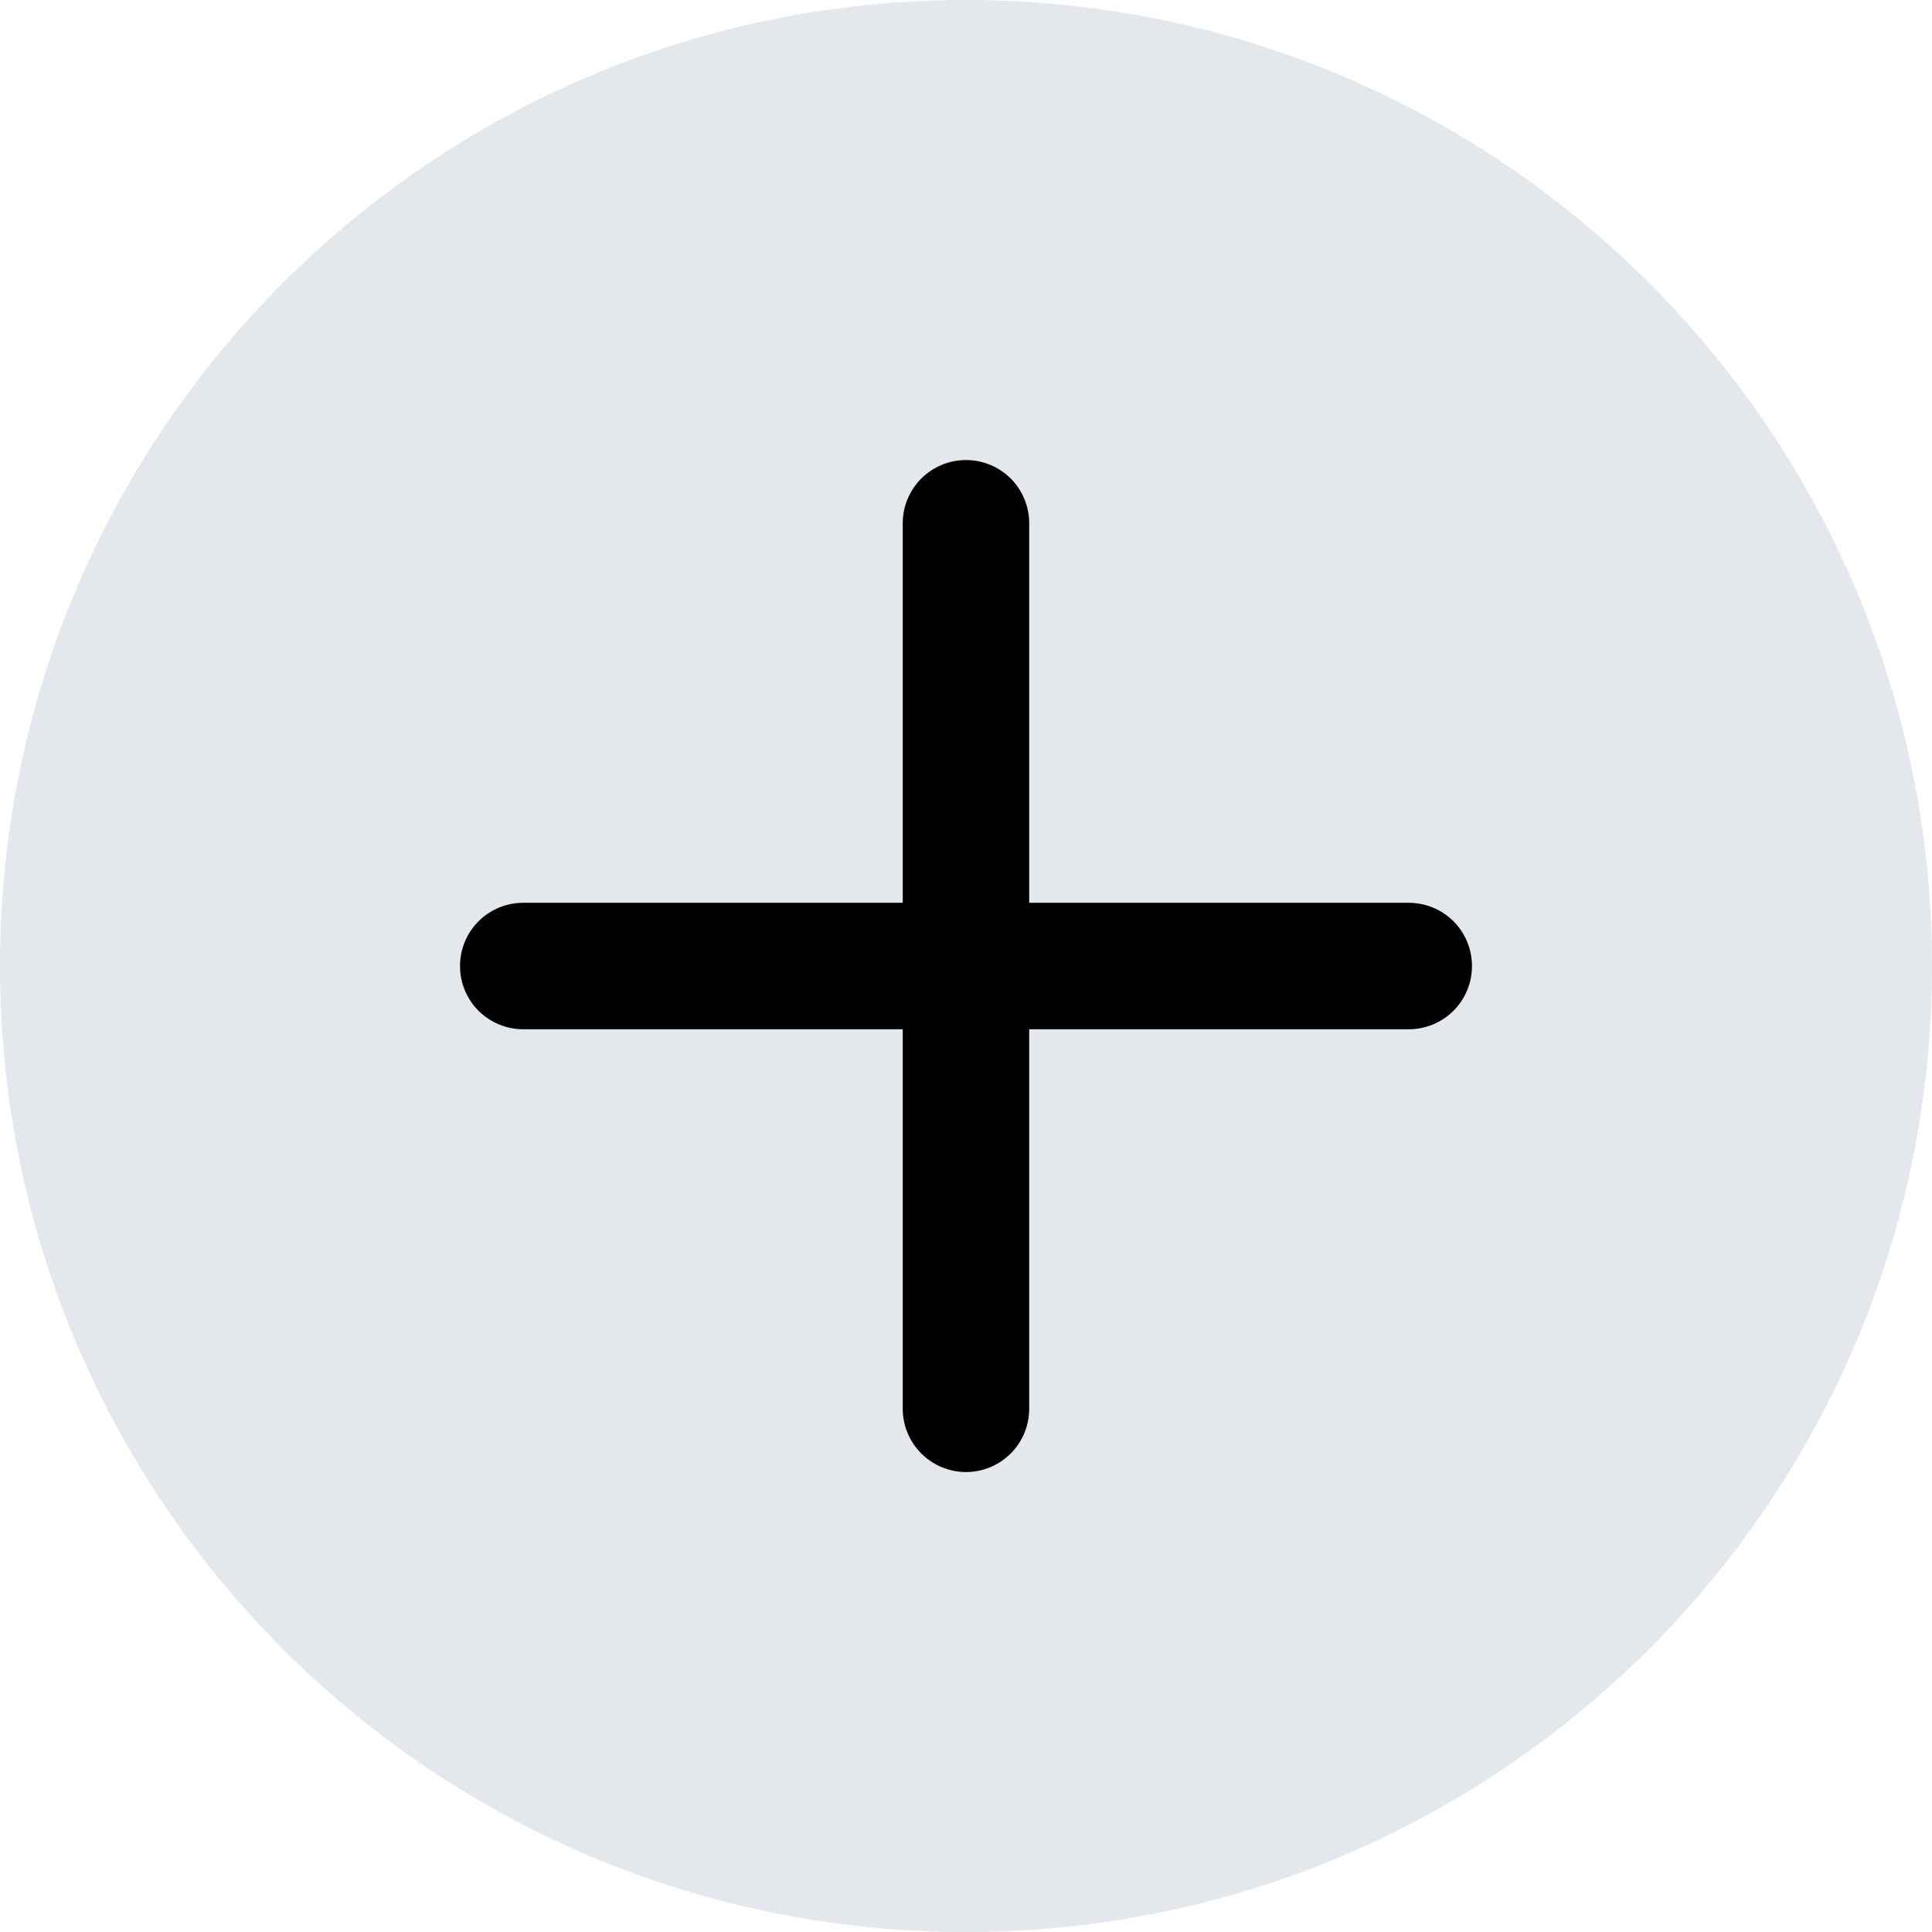
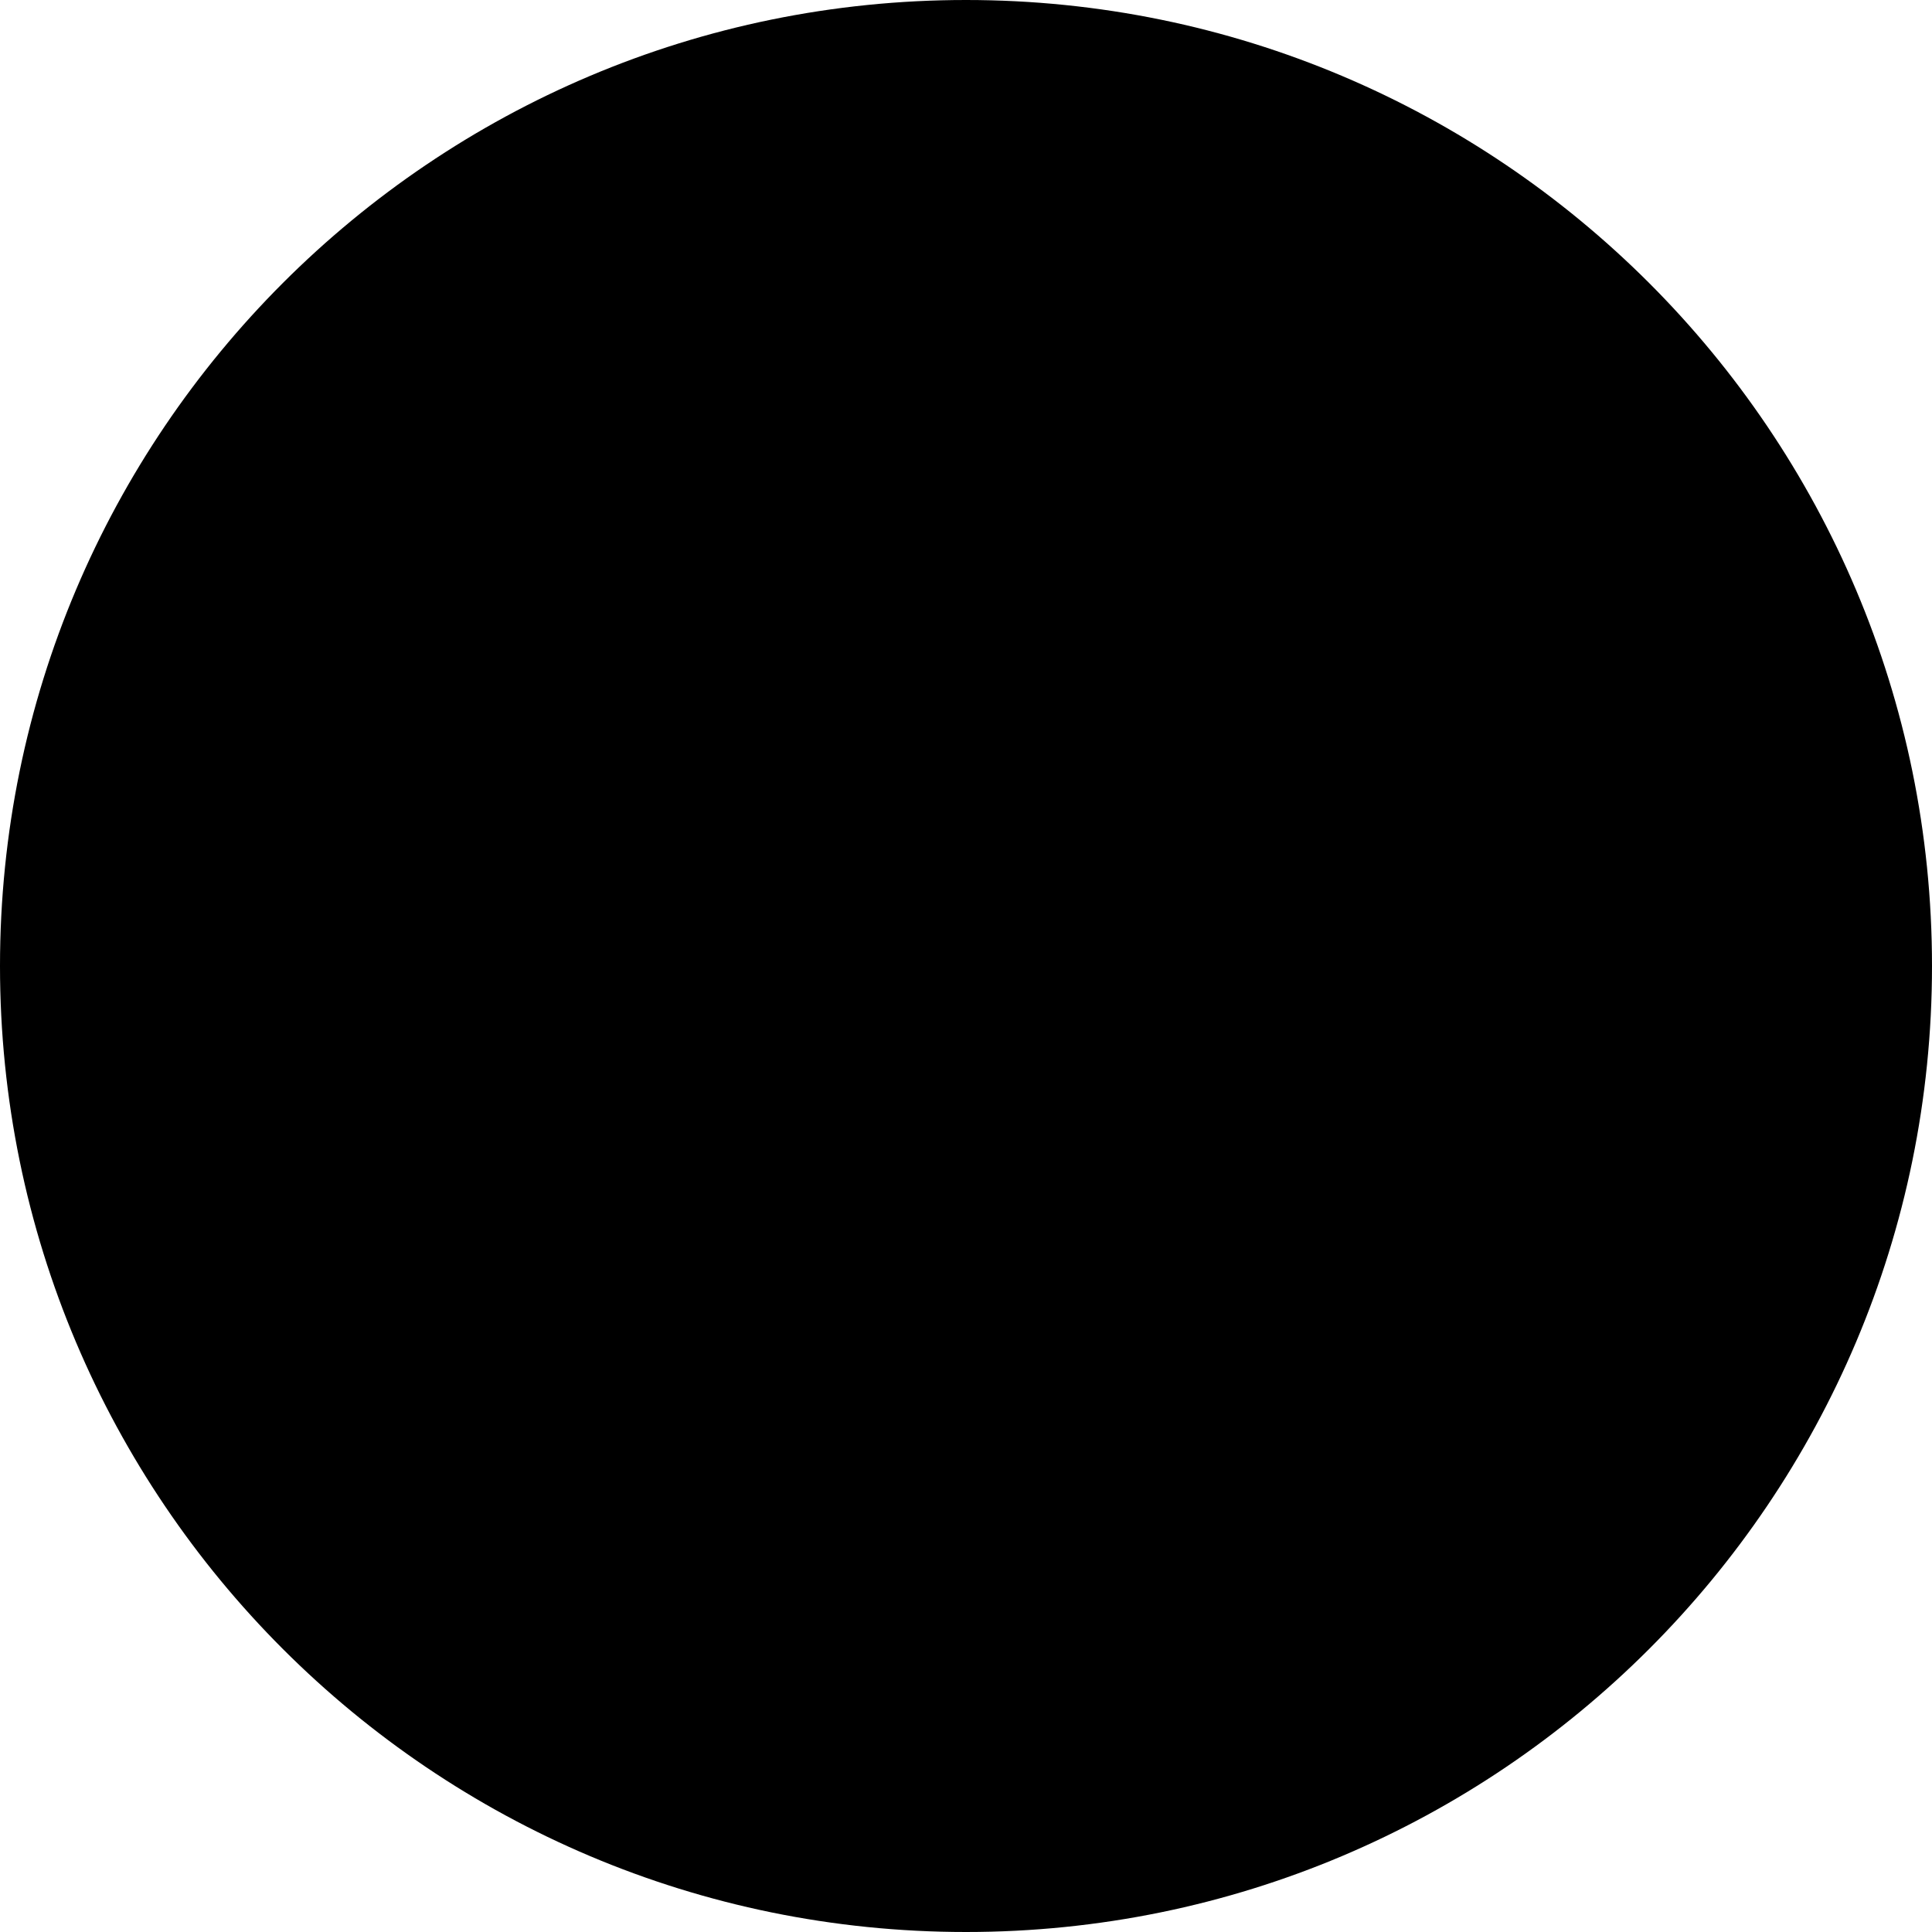
<svg xmlns="http://www.w3.org/2000/svg" width="28" height="28" viewBox="0 0 28 28" fill="none">
-   <rect width="28" height="28" rx="14" fill="#E4E7EB" />
+   <rect width="28" height="28" rx="14" fill="currentColor" />
  <path d="M20.416 13.084H14.916V7.584C14.916 7.341 14.82 7.107 14.648 6.935C14.476 6.764 14.243 6.667 14 6.667C13.757 6.667 13.524 6.764 13.352 6.935C13.18 7.107 13.083 7.341 13.083 7.584V13.084H7.583C7.34 13.084 7.107 13.18 6.935 13.352C6.763 13.524 6.667 13.757 6.667 14C6.667 14.243 6.763 14.477 6.935 14.649C7.107 14.82 7.34 14.917 7.583 14.917H13.083V20.417C13.083 20.66 13.18 20.893 13.352 21.065C13.524 21.237 13.757 21.334 14 21.334C14.243 21.334 14.476 21.237 14.648 21.065C14.82 20.893 14.916 20.66 14.916 20.417V14.917H20.416C20.66 14.917 20.893 14.82 21.065 14.649C21.237 14.477 21.333 14.243 21.333 14C21.333 13.757 21.237 13.524 21.065 13.352C20.893 13.18 20.66 13.084 20.416 13.084Z" fill="black" />
</svg>
